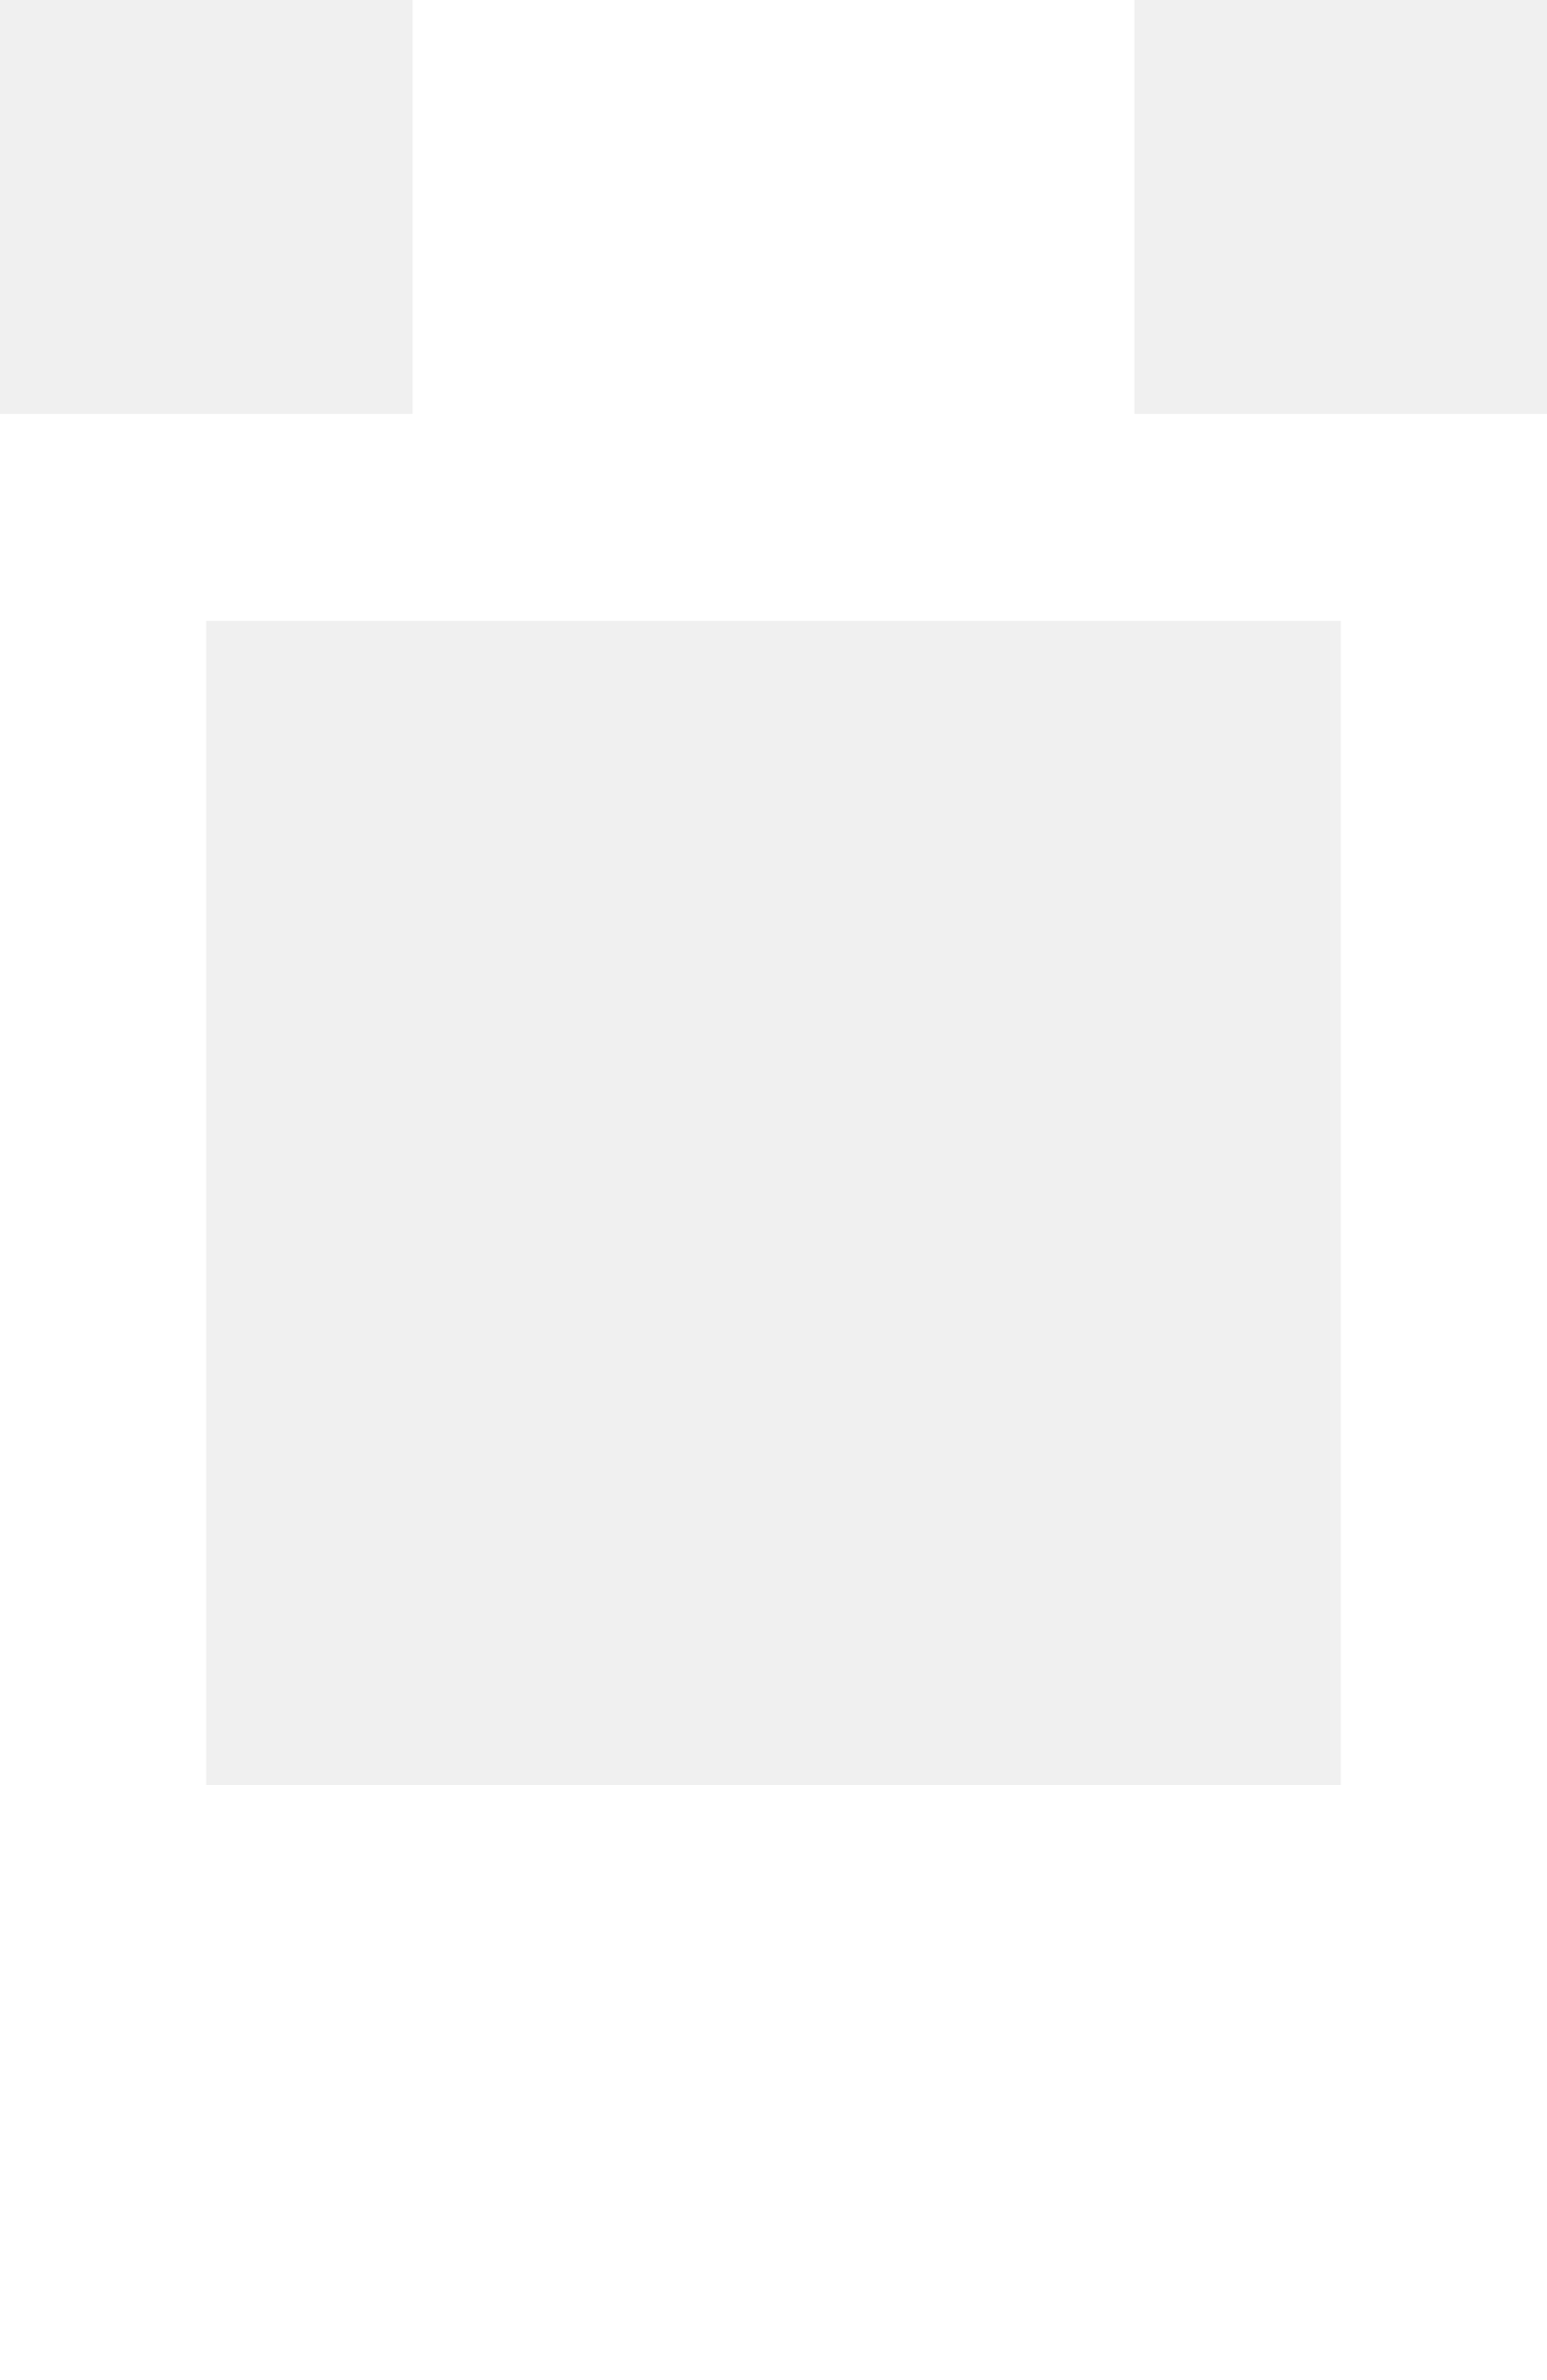
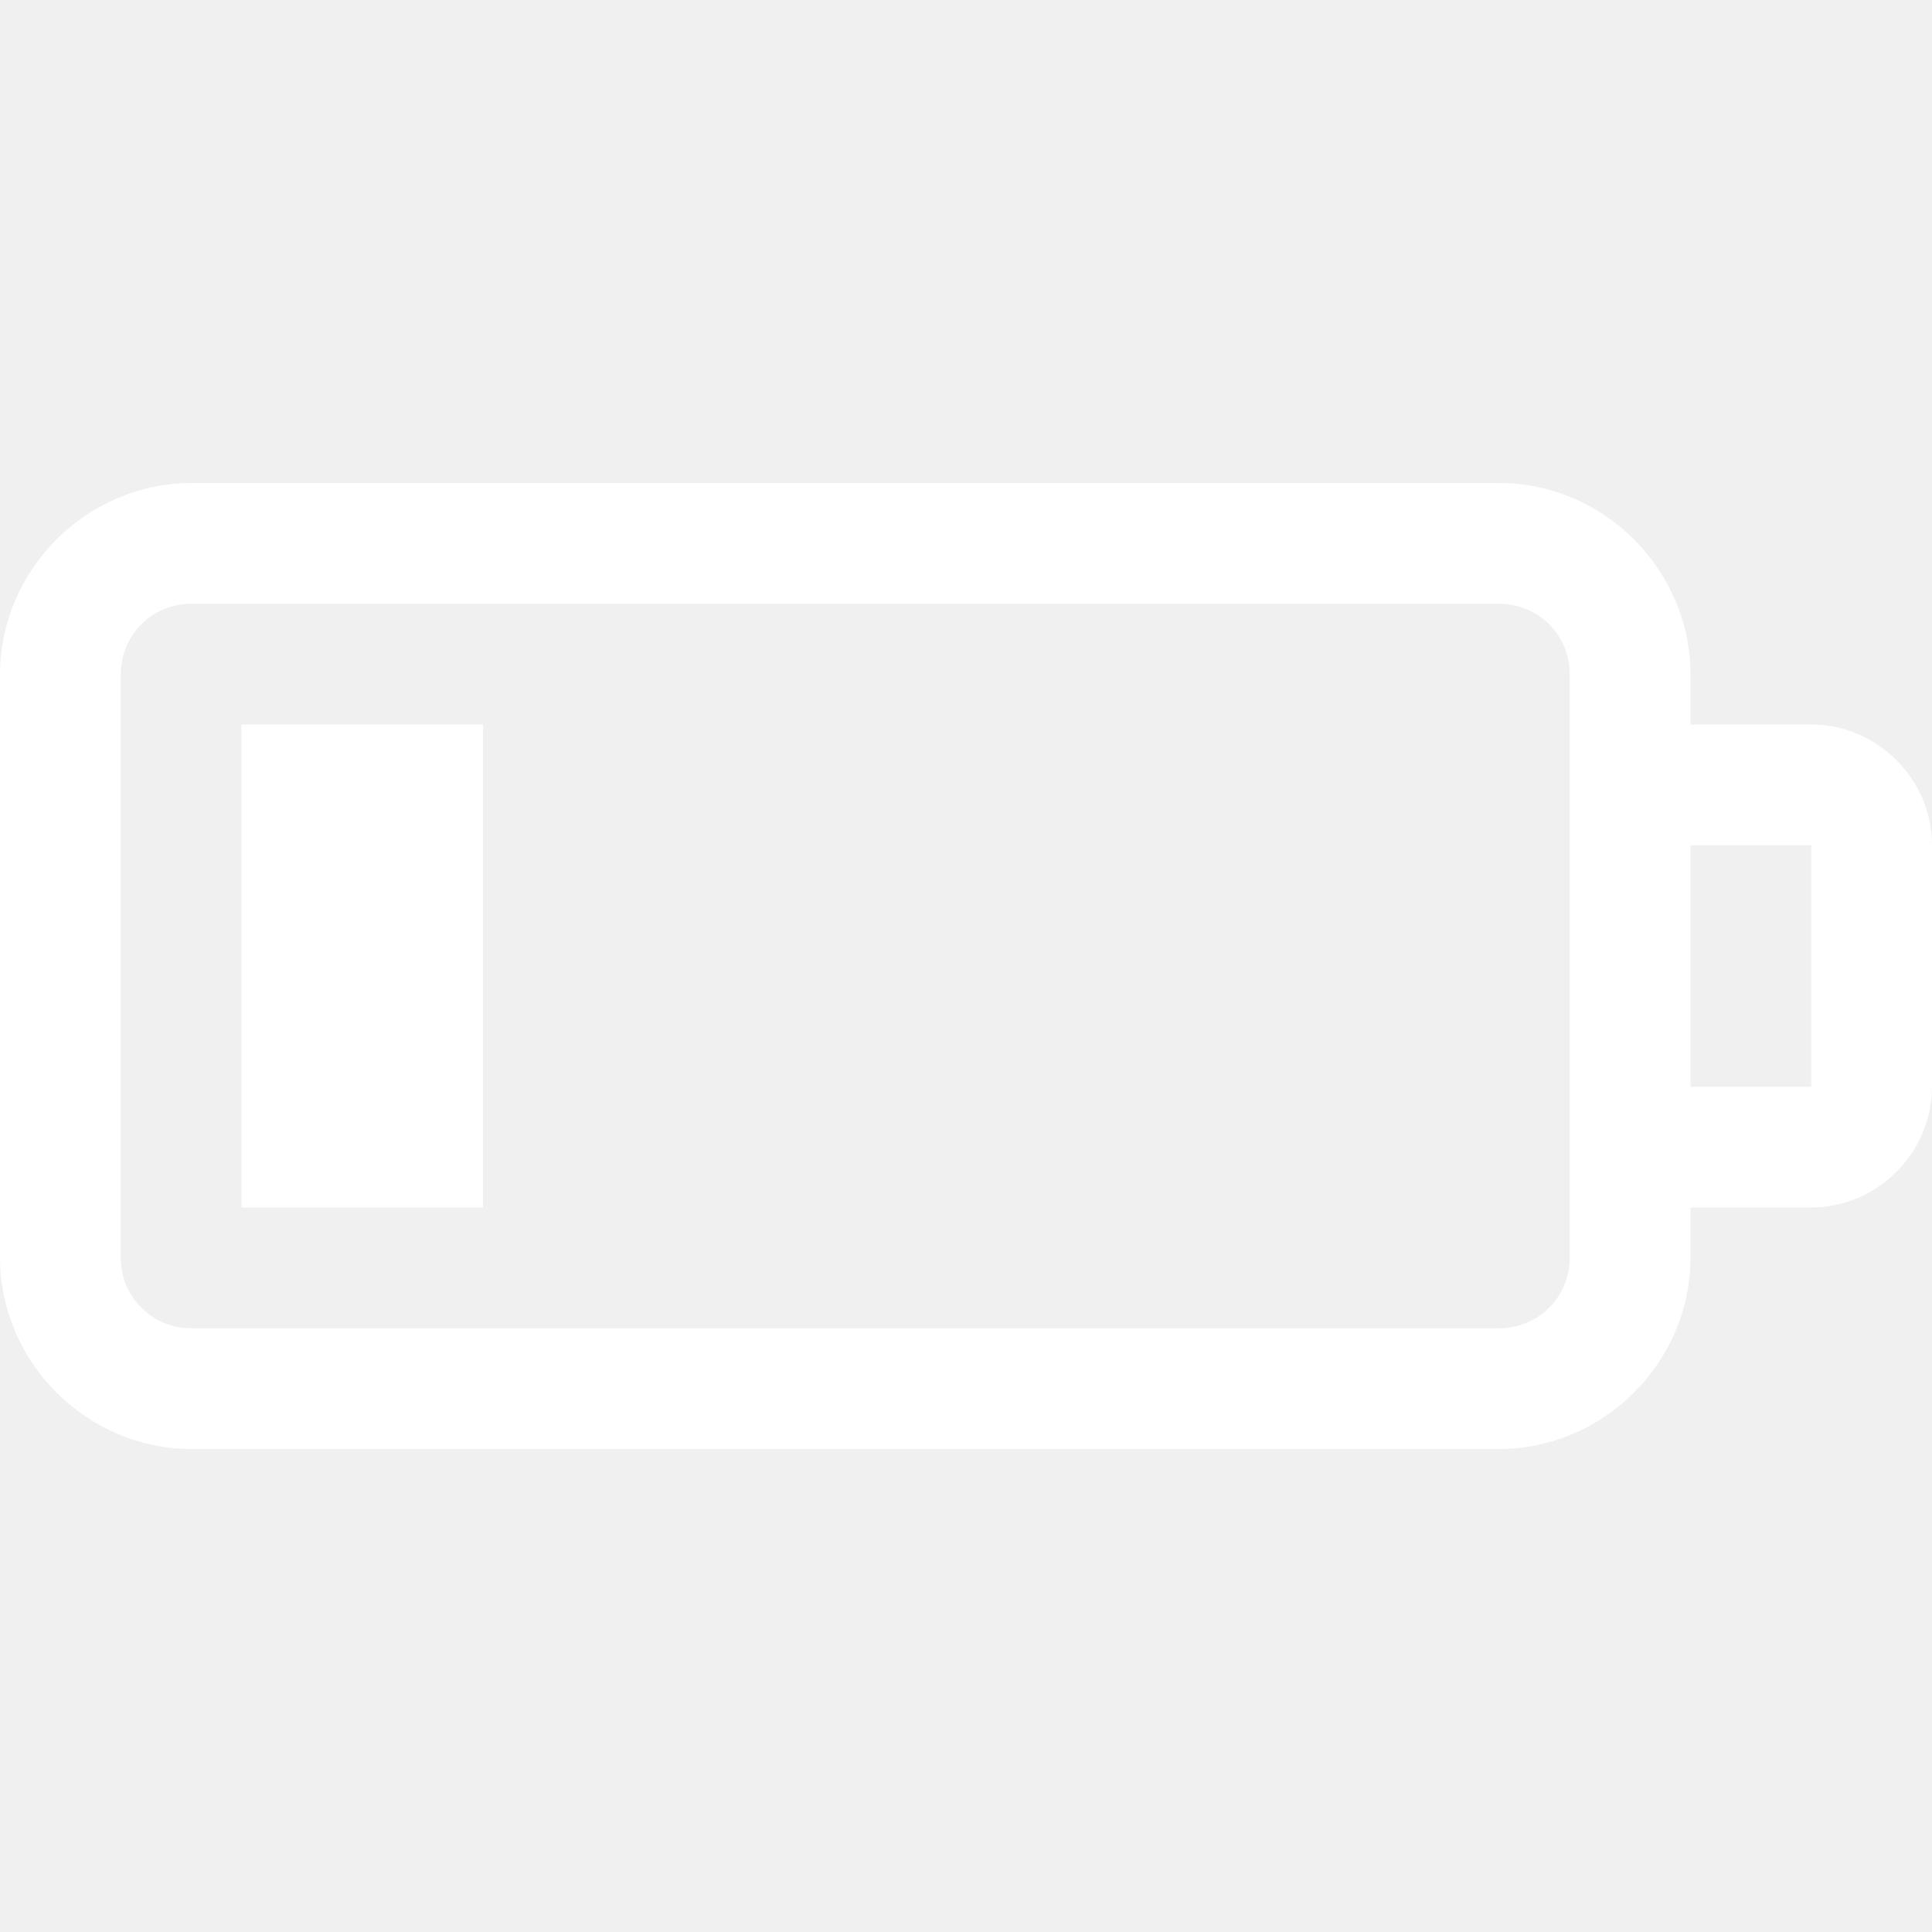
- <svg xmlns="http://www.w3.org/2000/svg" viewBox="12 4 26 40" version="1.1" id="svg1">
-   <defs id="defs1" />
-   <path d="M 15.466 34 L 15.466 14.435 L 34.534 14.435 L 34.534 34 L 15.466 34 Z M 12 44 L 12 10.957 L 18.934 10.957 L 18.934 4 L 31.066 4 L 31.066 10.957 L 38 10.957 L 38 44 L 12 44 Z" fill-rule="evenodd" fill="currentColor" transform="matrix(1, 0, 0, 1, -8.881784197001252e-16, 0)" id="path1" style="fill:#ffffff" />
+ <svg xmlns="http://www.w3.org/2000/svg" viewBox="0 0 16 16">
+   <path style="line-height:normal;text-indent:0;text-align:start;text-decoration-line:none;text-decoration-style:solid;text-decoration-color:#000;text-transform:none;block-progression:tb;isolation:auto;mix-blend-mode:normal;fill:#fff" d="M1.588 4C.718 4 0 4.717 0 5.588v4.824C0 11.282.717 12 1.588 12h10.824c.87 0 1.588-.717 1.588-1.588V10h1c.547 0 1-.453 1-1V7c0-.547-.453-1-1-1h-1v-.412C14 4.718 13.283 4 12.412 4H1.588zm0 1h10.824c.33 0 .588.258.588.588v4.824c0 .33-.258.588-.588.588H1.588A.582.582 0 0 1 1 10.412V5.588c0-.33.258-.588.588-.588zM2 6v4h2V6H2zm12 1h1v2h-1V7z" font-weight="400" font-family="sans-serif" overflow="visible" />
</svg>
